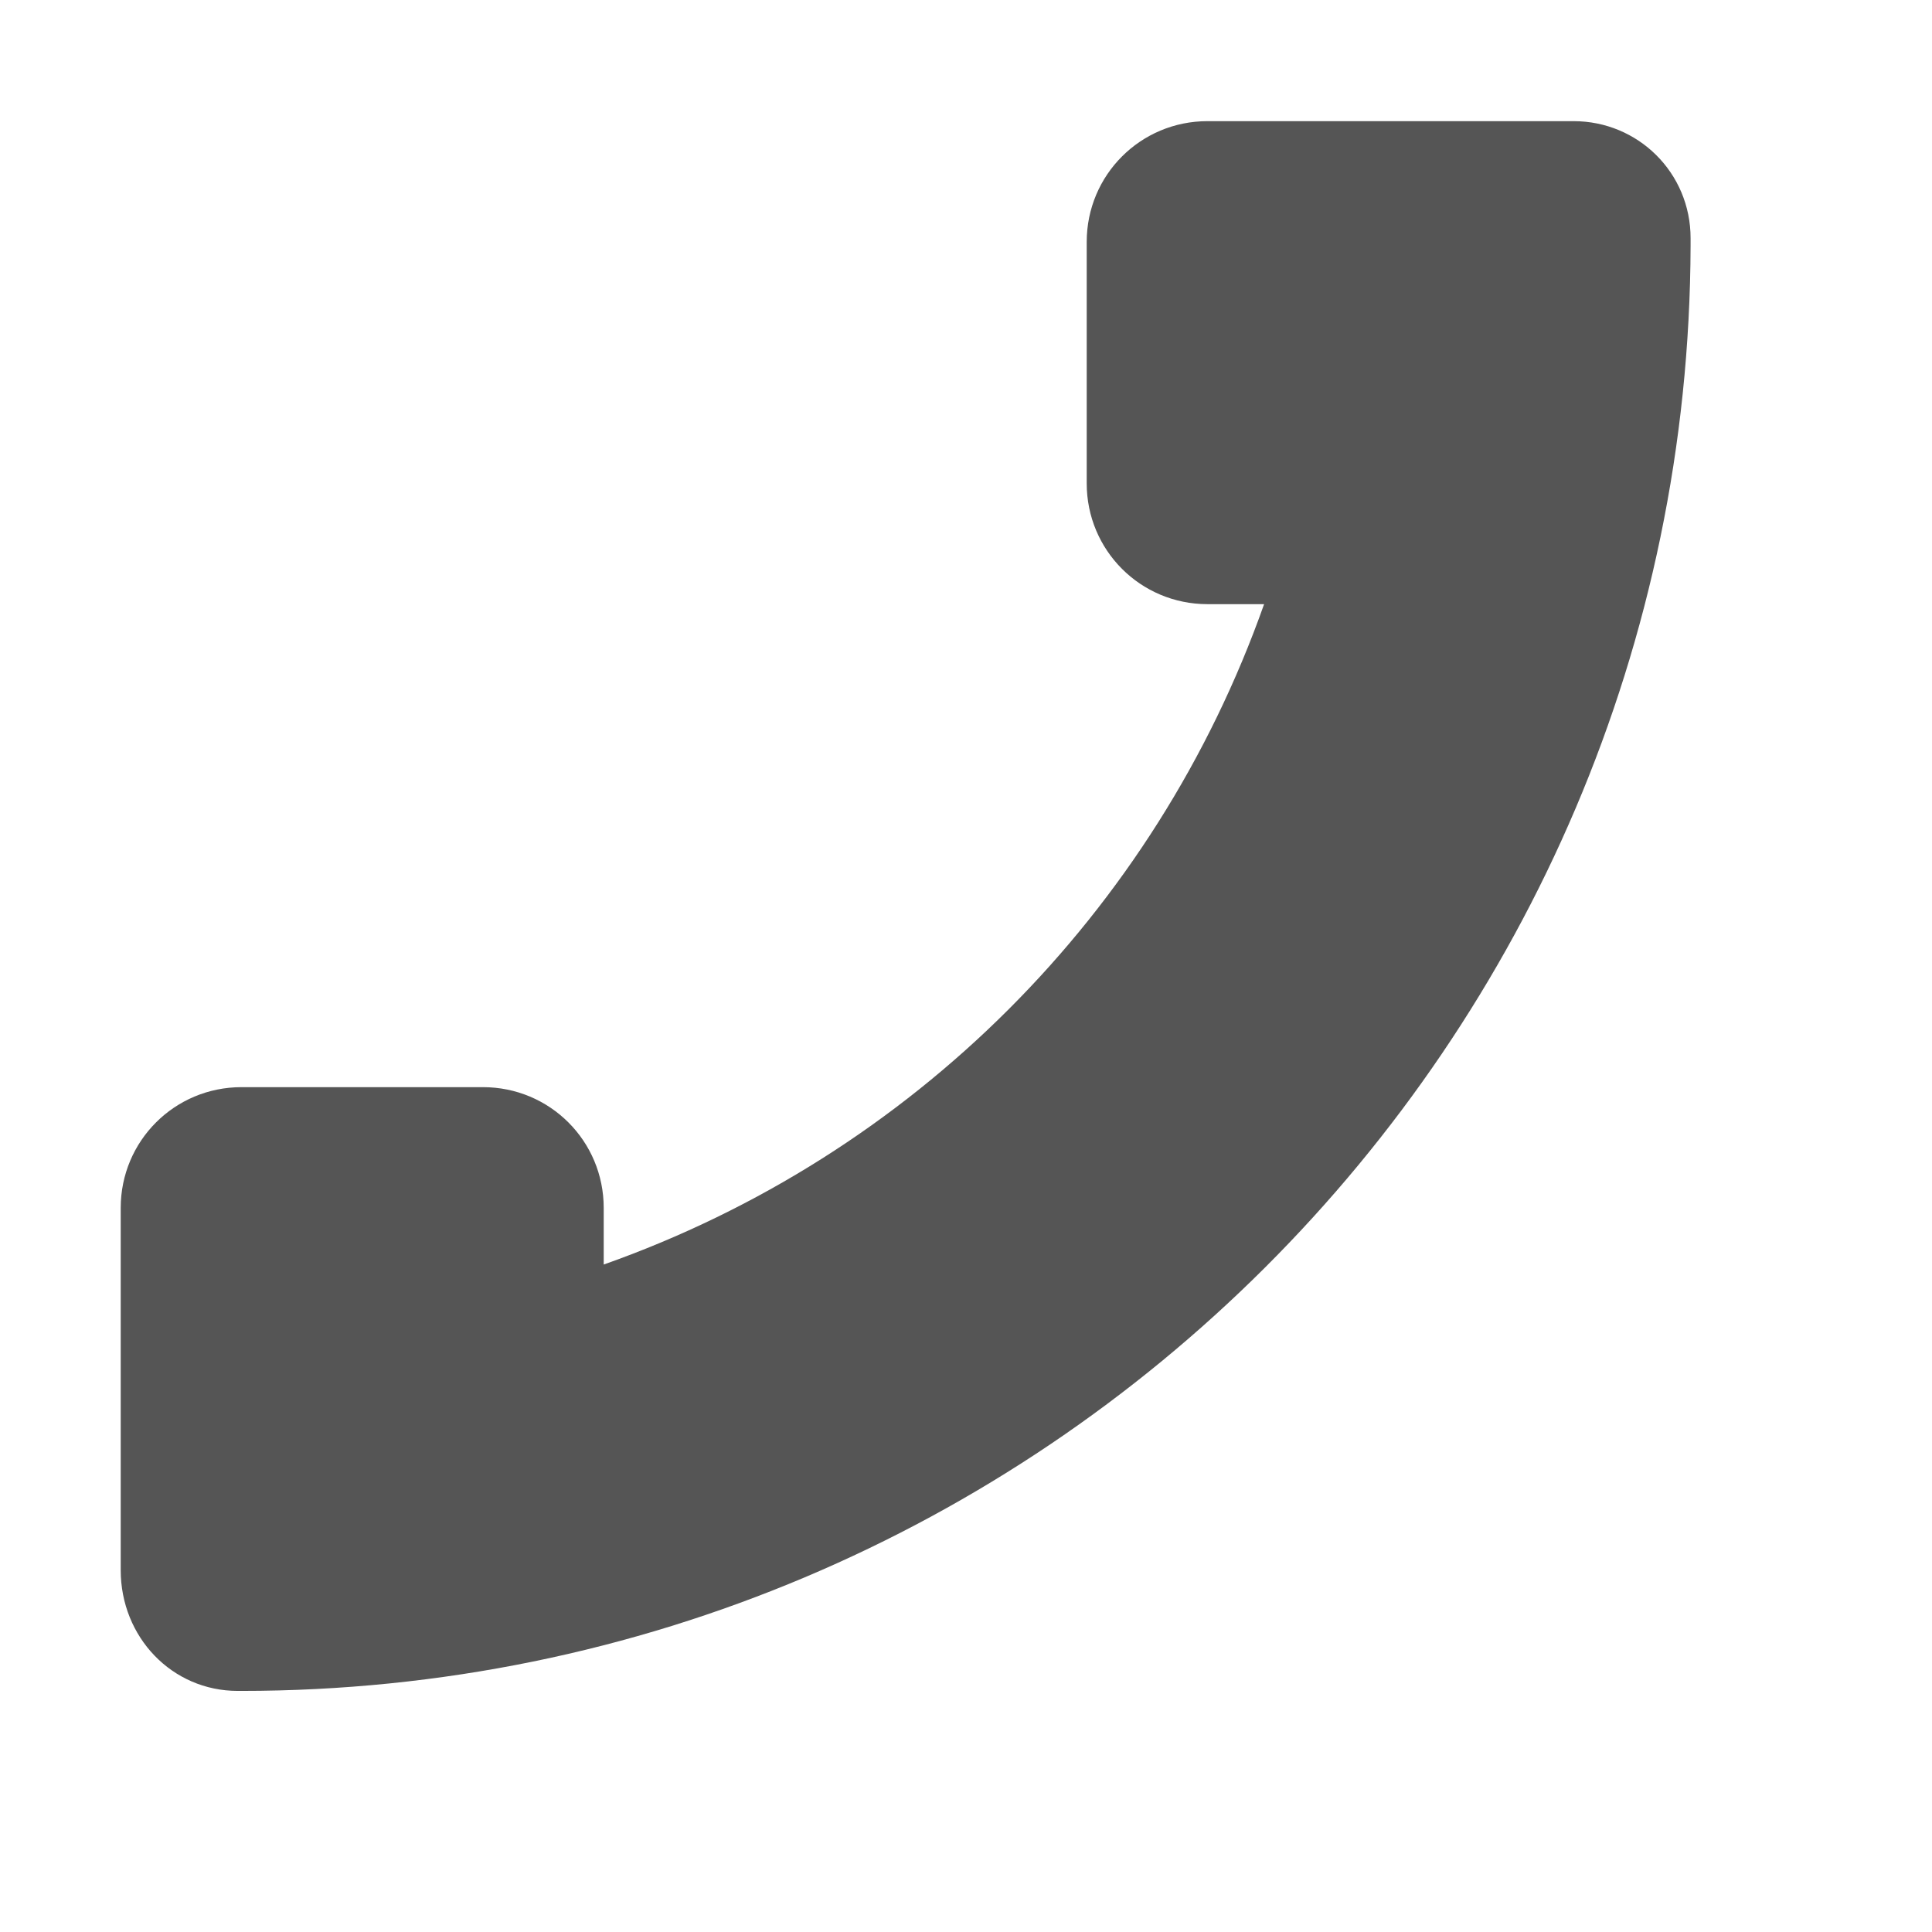
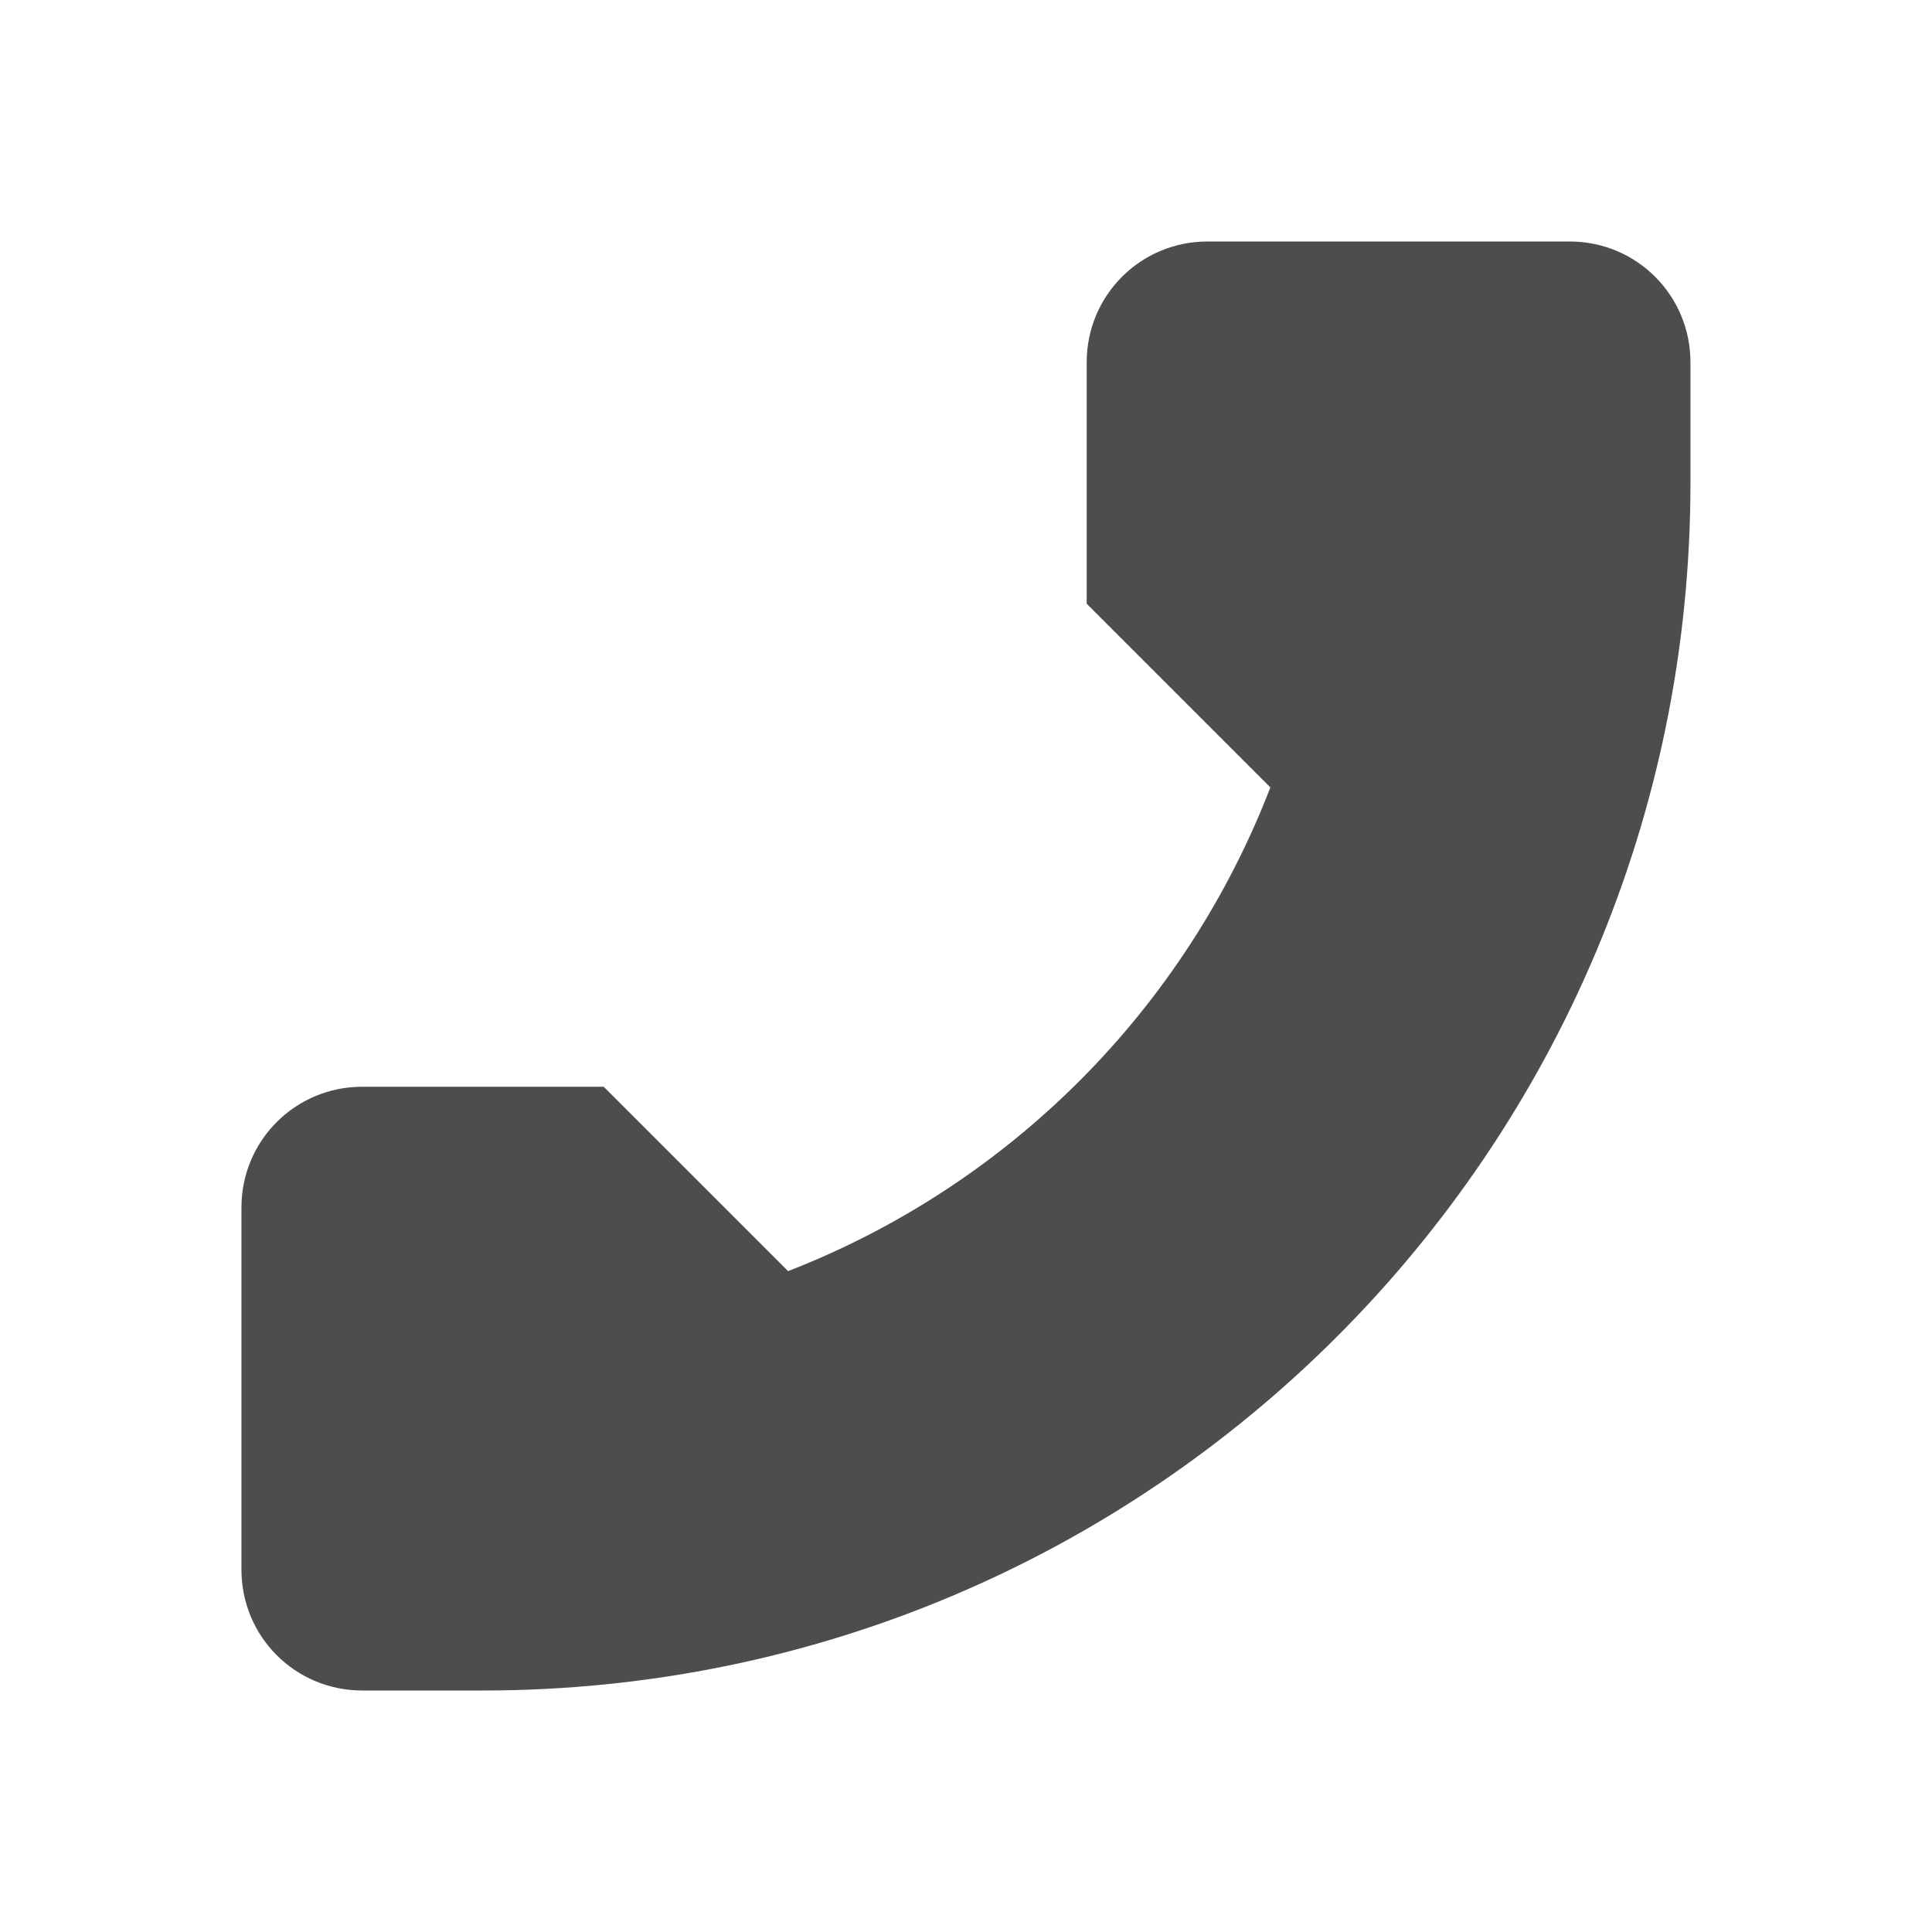
<svg xmlns="http://www.w3.org/2000/svg" xmlns:ns1="http://www.openswatchbook.org/uri/2009/osb" height="16" id="svg7384" style="enable-background:new" version="1.1" width="16">
  <defs id="defs7386">
+     <linearGradient id="linearGradient6882" ns1:paint="solid">
+       <stop id="stop6884" offset="0" style="stop-color:#555555;stop-opacity:1;" />
+     </linearGradient>
    <linearGradient id="linearGradient5606" ns1:paint="solid">
      <stop id="stop5608" offset="0" style="stop-color:#000000;stop-opacity:1;" />
    </linearGradient>
    <filter id="filter7554" style="color-interpolation-filters:sRGB">
      <feBlend id="feBlend7556" in2="BackgroundImage" mode="darken" />
    </filter>
  </defs>
-   <g id="layer9" style="display:inline" transform="translate(-505.0003,-20.99664)" />
-   <g id="layer10" style="display:inline;filter:url(#filter7554)" transform="translate(-505.0003,-20.99664)" />
-   <g id="layer1" style="display:inline" transform="translate(-264.0001,-637.9966)" />
-   <g id="layer14" style="display:inline" transform="translate(-505.0003,-20.99664)" />
-   <g id="layer15" style="display:inline" transform="translate(-505.0003,-20.99664)" />
-   <g id="g71291" style="display:inline" transform="translate(-505.0003,-20.99664)" />
-   <g id="layer2" style="display:inline" transform="translate(-264.0001,-487.9966)" />
-   <g id="g6058" style="display:inline" transform="translate(-264.0001,-487.9966)" />
-   <g id="layer12" style="display:inline" transform="translate(-505.0003,-20.99664)">
-     <path d="m 518.032,22 c 0.534,0 0.969,0.427 0.969,0.969 l 0,0.062 C 518.983,29.644 513.617,35 507,35 l -0.031,0 c -0.545,0 -0.969,-0.446 -0.969,-1 l 0,-1 0,-2 c 0,-0.554 0.446,-1 1,-1 l 2,0 c 0.554,0 1,0.446 1,1 l 0,0.469 c 2.557,-0.904 4.565,-2.912 5.469,-5.469 l -0.469,0 c -0.554,0 -1,-0.446 -1,-1 l 0,-2 c 0,-0.554 0.446,-1 1,-1 l 1,0 1,0 0.969,0 0.031,0 0.031,0 z" id="rect5922" style="fill:#555555;fill-opacity:1;stroke:none" />
+   <g id="layer9" style="display:inline" transform="translate(-745.0004,-65)" />
+   <g id="layer10" style="display:inline;filter:url(#filter7554)" transform="translate(-745.0004,-65)" />
+   <g id="layer1" style="display:inline" transform="translate(-504.0002,-682)" />
+   <g id="layer14" style="display:inline" transform="translate(-745.0004,-65)" />
+   <g id="layer15" style="display:inline" transform="translate(-745.0004,-65)" />
+   <g id="g71291" style="display:inline" transform="translate(-745.0004,-65)" />
+   <g id="layer2" style="display:inline" transform="translate(-504.0002,-532)" />
+   <g id="layer12" style="display:inline" transform="translate(-745.0004,-65)">
+     <path d="m 755,67 c -0.554,0 -1,0.446 -1,1 l 0,1 0,1 1.521,1.521 a 7,7 0 0 1 -3.994,4.006 L 750,74 l -2,0 c -0.554,0 -1,0.446 -1,1 l 0,3 c 0,0.554 0.446,1 1,1 l 1,0 a 10,10 0 0 0 10,-10 l 0,-1 c 0,-0.554 -0.446,-1 -1,-1 l -3,0 z" id="path8825" style="opacity:1;fill:#4d4d4d;fill-opacity:1;stroke:none;stroke-width:2;stroke-linecap:round;stroke-linejoin:miter;stroke-miterlimit:4;stroke-dasharray:none;stroke-opacity:1" />
  </g>
</svg>
